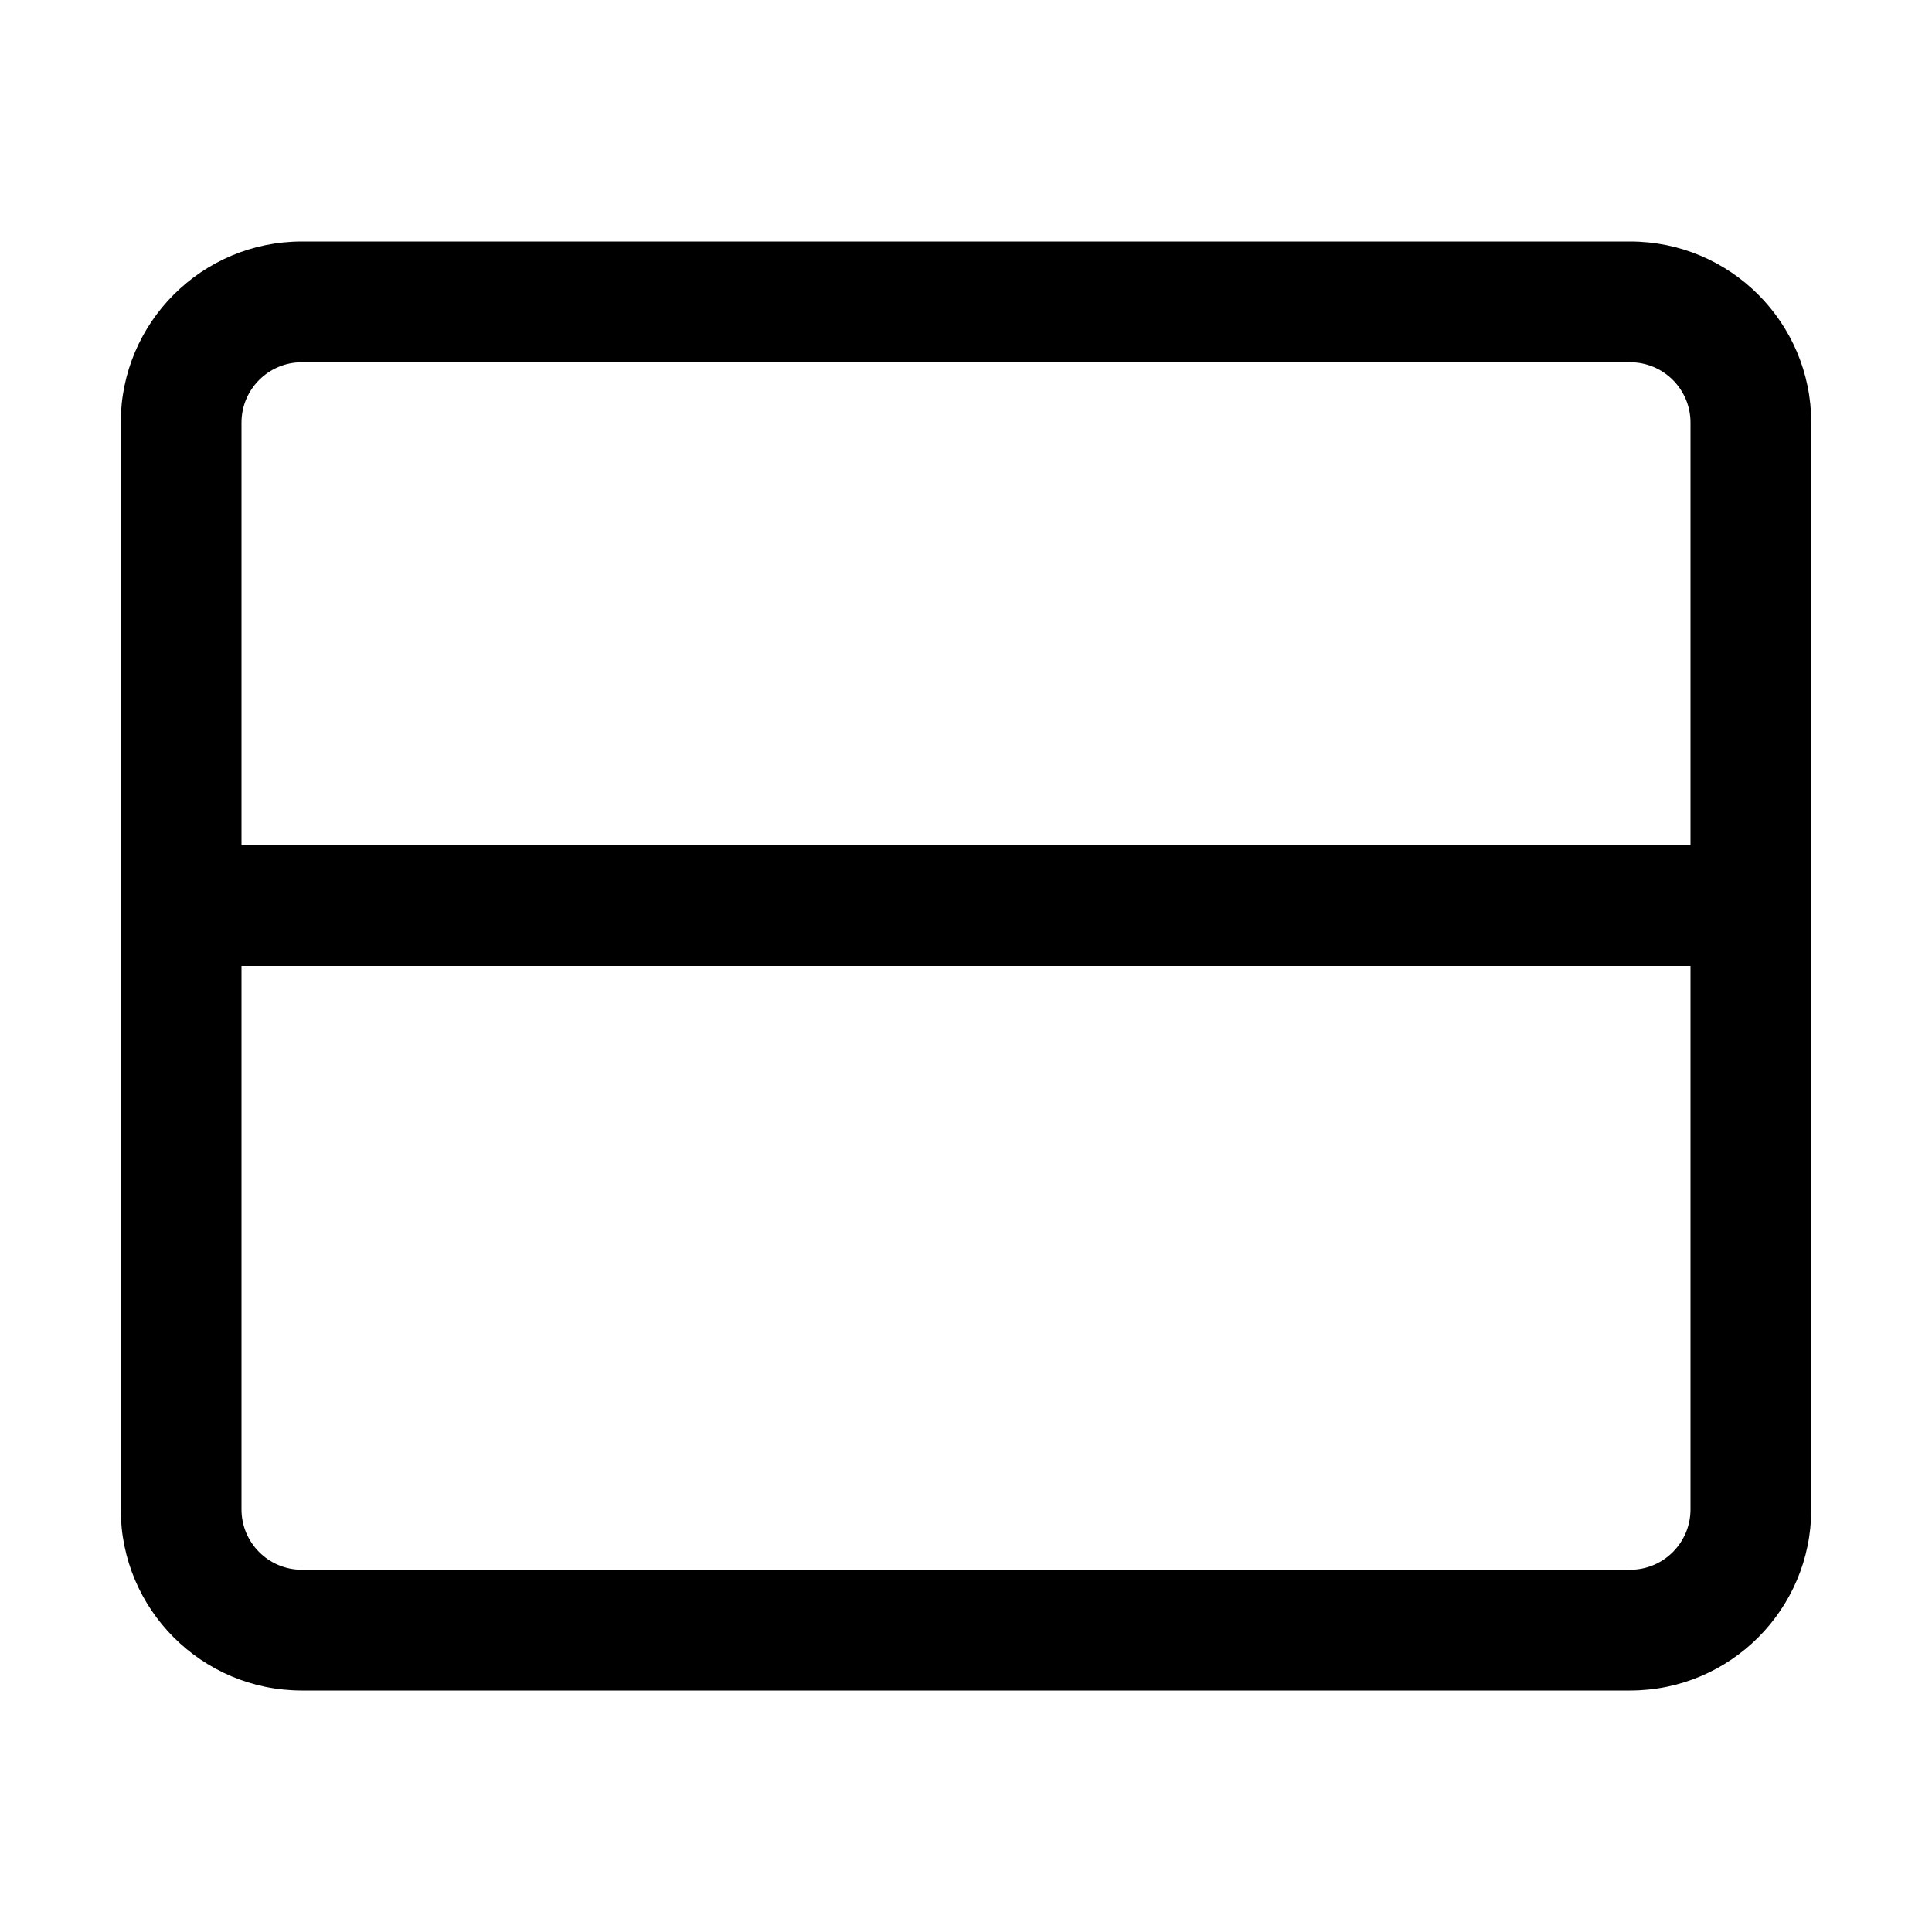
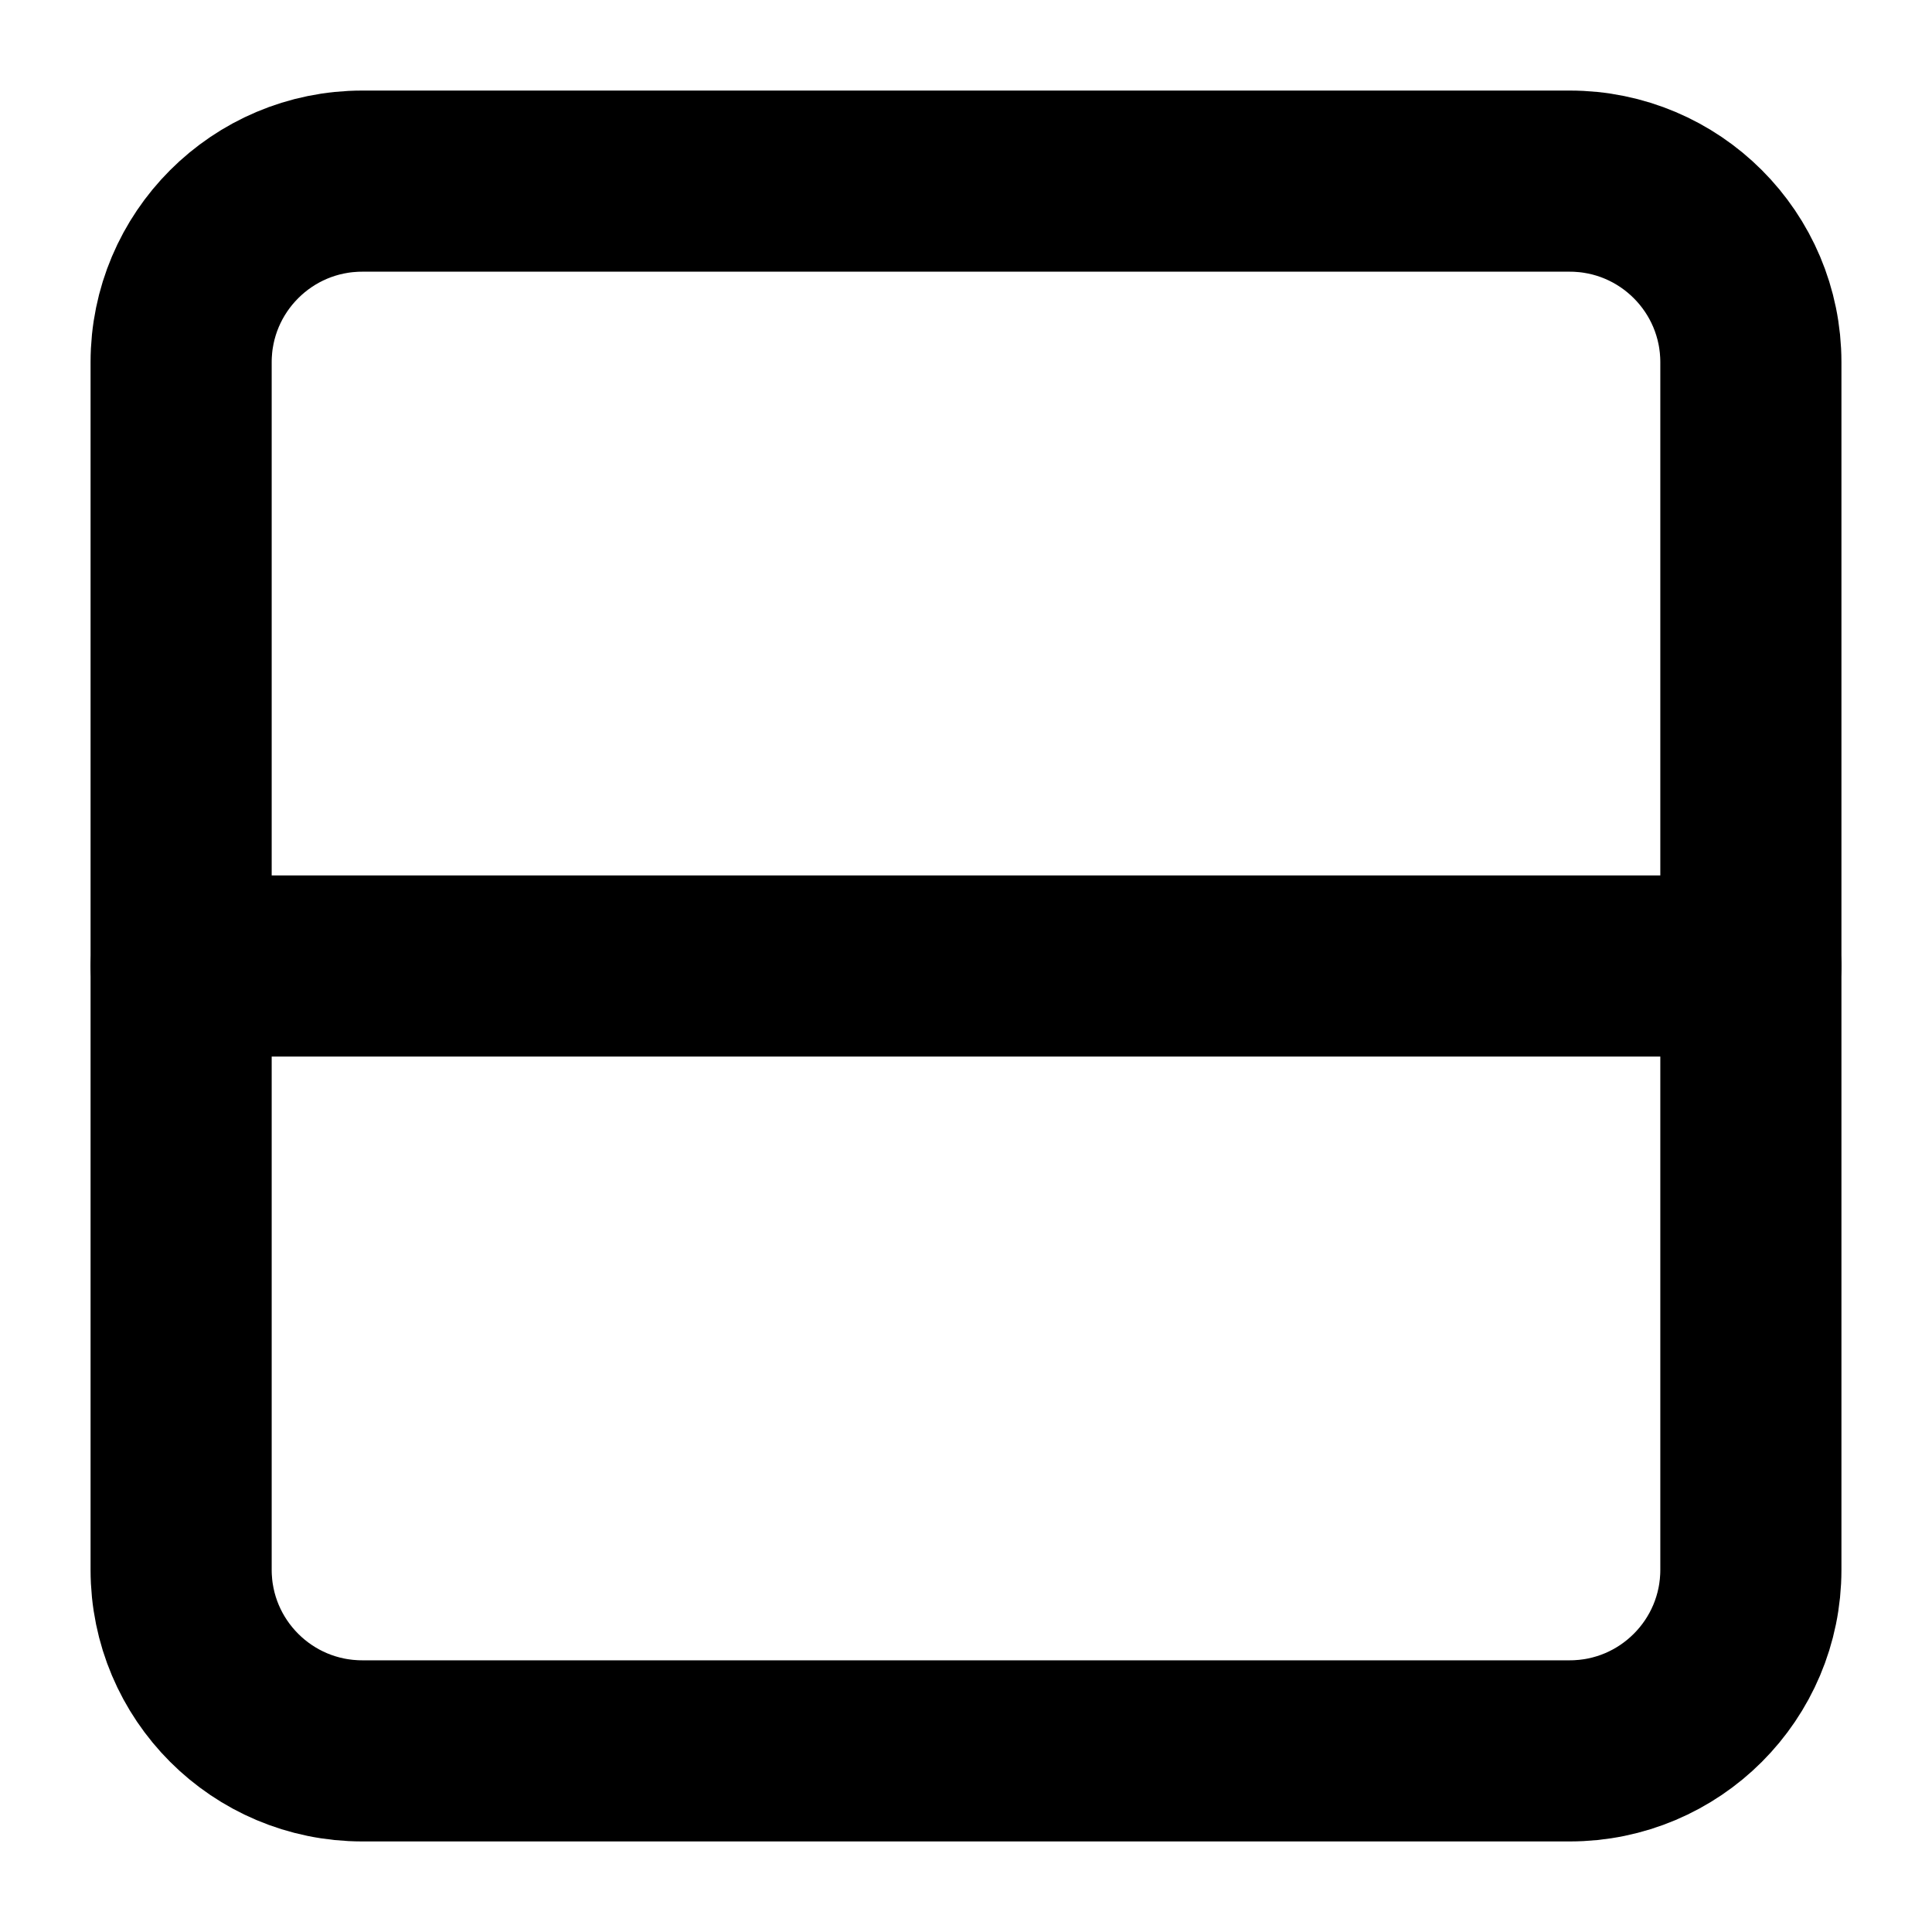
- <svg xmlns="http://www.w3.org/2000/svg" viewBox="0 0 16 16">
-   <path fill="currentColor" d="M2.5 2A1.5 1.5 0 0 0 1 3.5v9A1.5 1.5 0 0 0 2.5 14h11a1.5 1.5 0 0 0 1.5-1.5v-9A1.5 1.5 0 0 0 13.5 2h-11zM2 3.5a.5.5 0 0 1 .5-.5h11a.5.5 0 0 1 .5.5V7H2V3.5zm0 4.5h12v4.5a.5.5 0 0 1-.5.5h-11a.5.5 0 0 1-.5-.5V8z" />
+ <svg xmlns="http://www.w3.org/2000/svg" viewBox="0 0 16 16" fill="none" stroke="currentColor" stroke-width="1.5" stroke-linecap="round" stroke-linejoin="round">
+   <rect x="1.5" y="1.5" width="13" height="13" rx="1.5" />
+   <line x1="1.5" y1="8" x2="14.5" y2="8" />
</svg>
